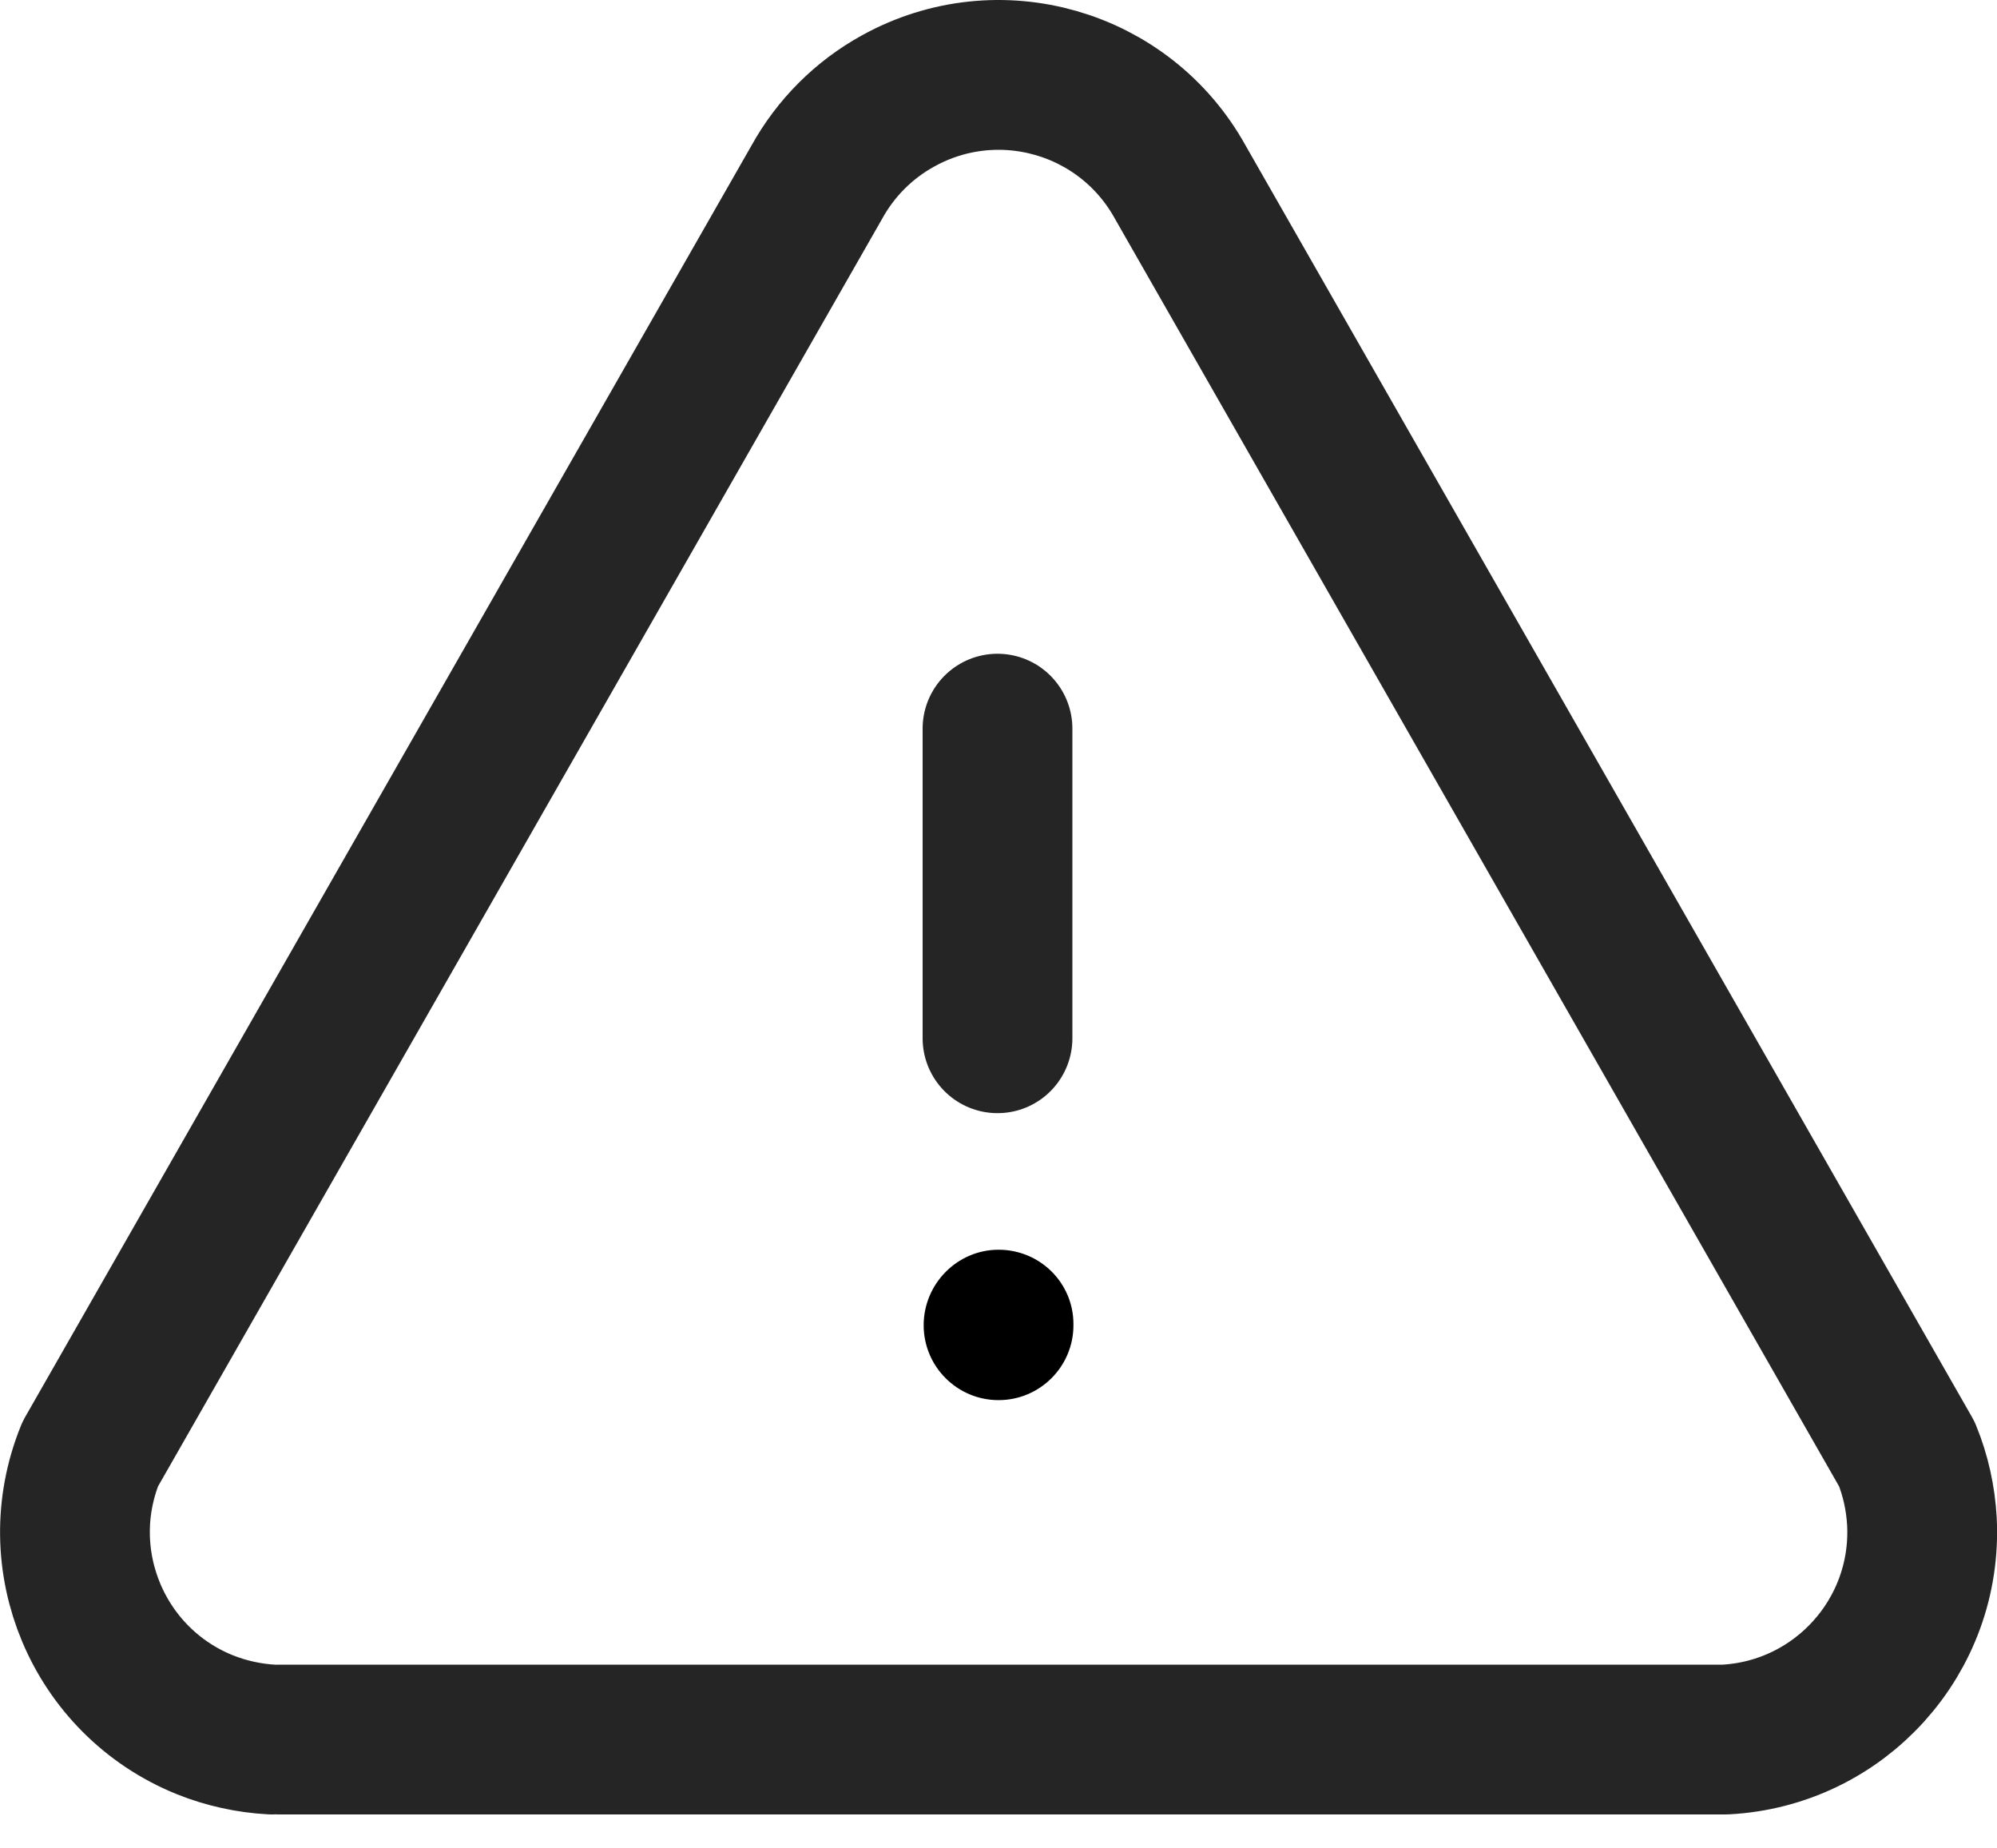
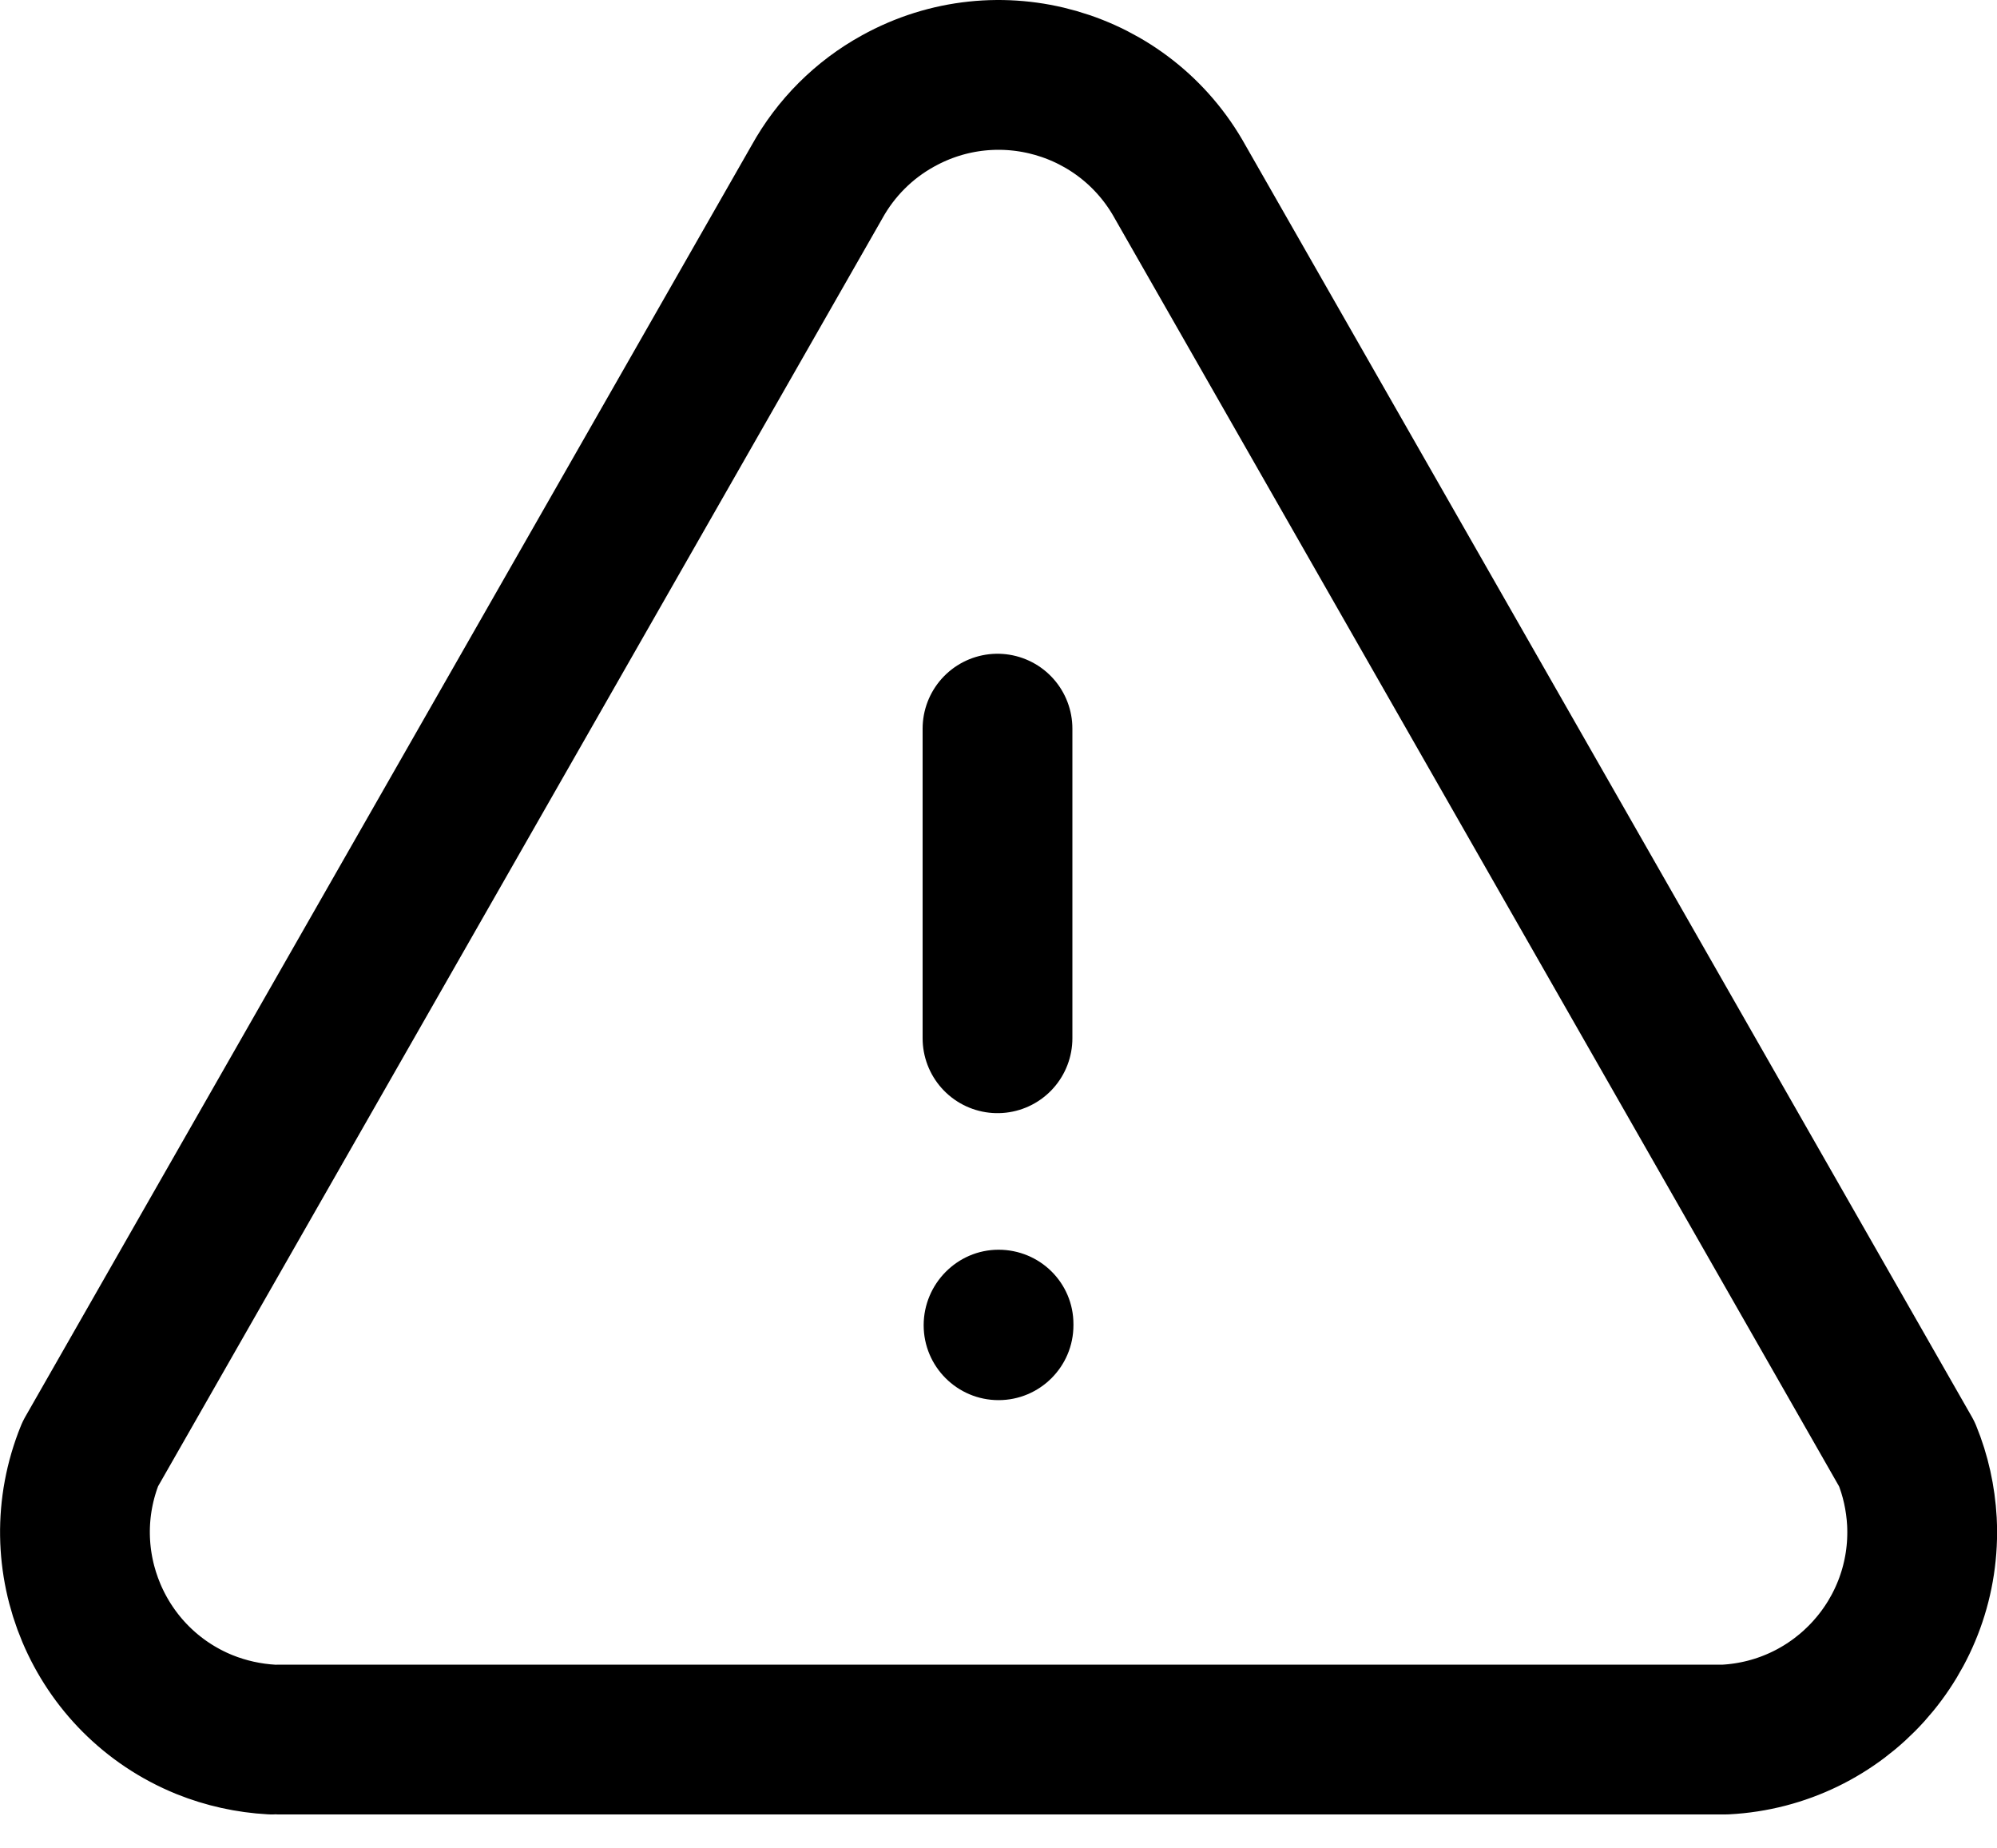
<svg xmlns="http://www.w3.org/2000/svg" width="40" height="37" viewBox="0 0 40 37" fill="none">
  <path d="M18.501 26.539C18.501 25.711 19.173 25.027 20.001 25.027C20.829 25.027 21.501 25.689 21.501 26.517V26.539C21.501 27.367 20.829 28.039 20.001 28.039C19.173 28.039 18.501 27.367 18.501 26.539Z" fill="currentColor" />
-   <path d="M5.592 34.836H34.556C36.85 34.716 38.614 32.762 38.496 30.468C38.47 30.004 38.37 29.546 38.194 29.118L23.64 3.646C22.528 1.636 19.998 0.908 17.988 2.022C17.304 2.398 16.74 2.962 16.362 3.646L1.808 29.118C0.944 31.246 1.968 33.67 4.094 34.536C4.526 34.71 4.982 34.81 5.446 34.836" stroke="#252525" stroke-width="3" stroke-linecap="round" stroke-linejoin="round" />
-   <path d="M19.98 20.792V14.592" stroke="#252525" stroke-width="3" stroke-linecap="round" stroke-linejoin="round" />
+   <path d="M5.592 34.836H34.556C36.85 34.716 38.614 32.762 38.496 30.468C38.47 30.004 38.37 29.546 38.194 29.118L23.64 3.646C22.528 1.636 19.998 0.908 17.988 2.022C17.304 2.398 16.74 2.962 16.362 3.646L1.808 29.118C0.944 31.246 1.968 33.67 4.094 34.536C4.526 34.71 4.982 34.81 5.446 34.836" stroke="currentColor" stroke-width="3" stroke-linecap="round" stroke-linejoin="round" />
+   <path d="M19.98 20.792V14.592" stroke="currentColor" stroke-width="3" stroke-linecap="round" stroke-linejoin="round" />
</svg>
